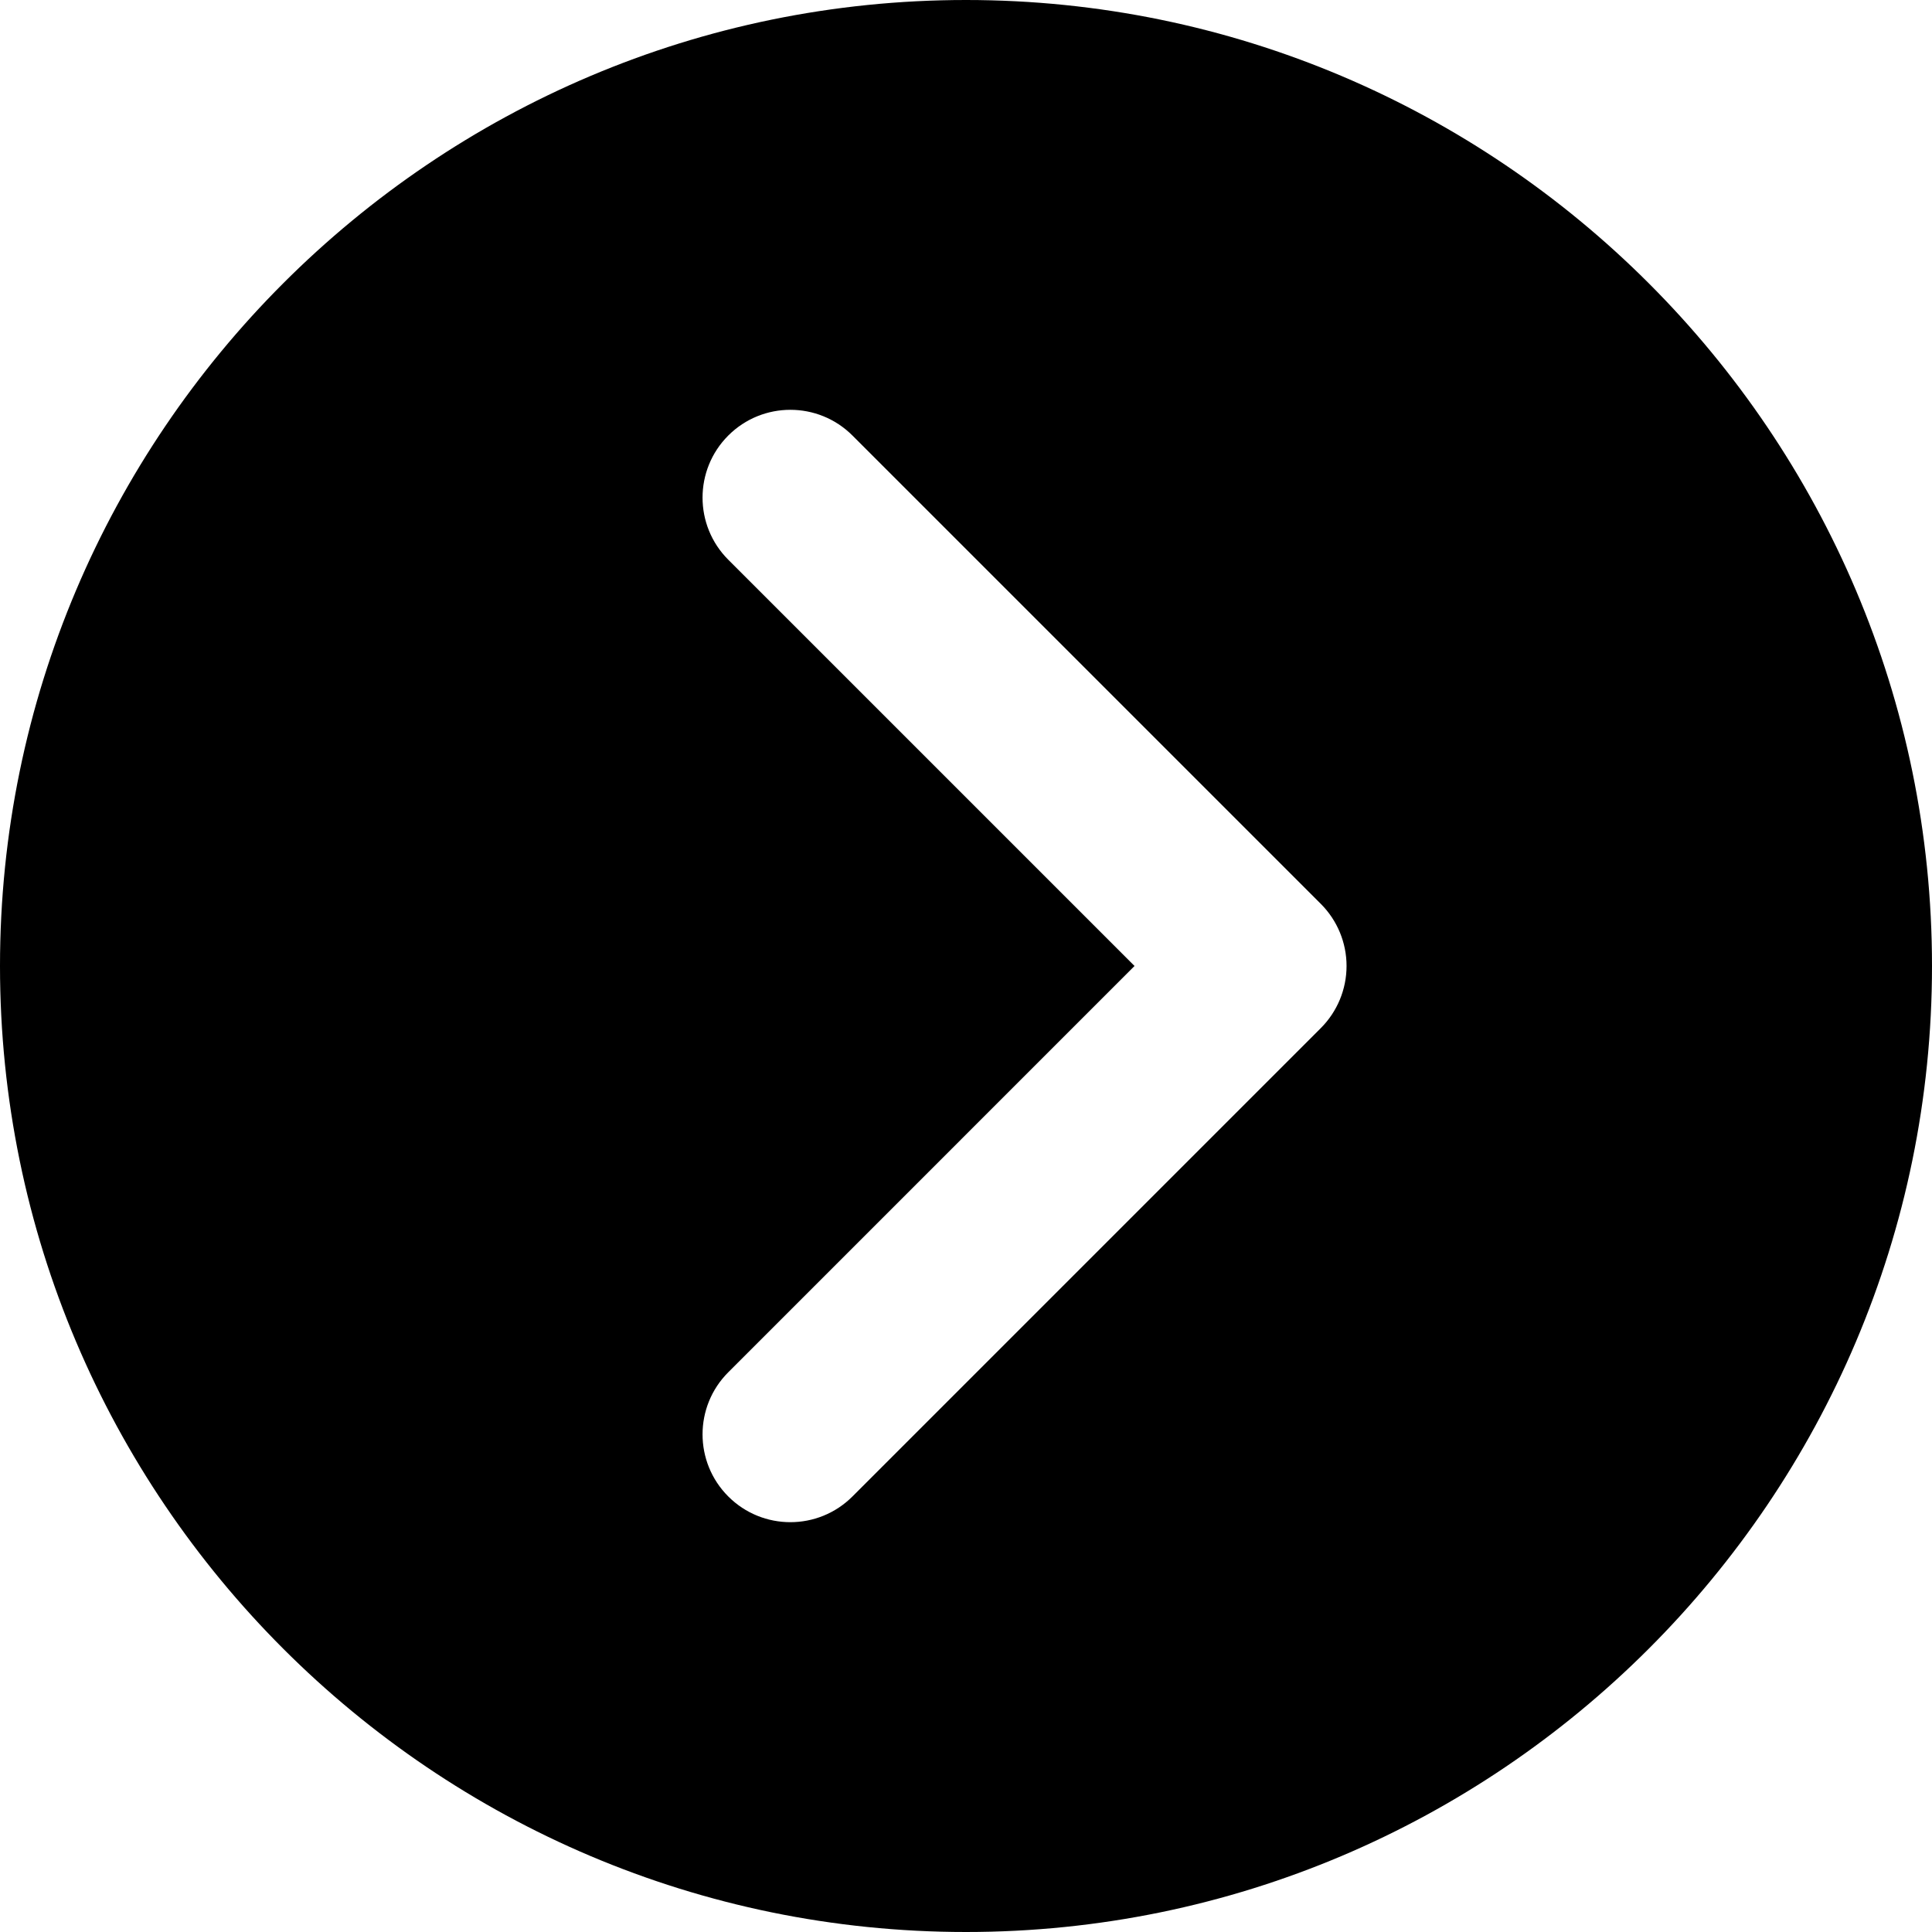
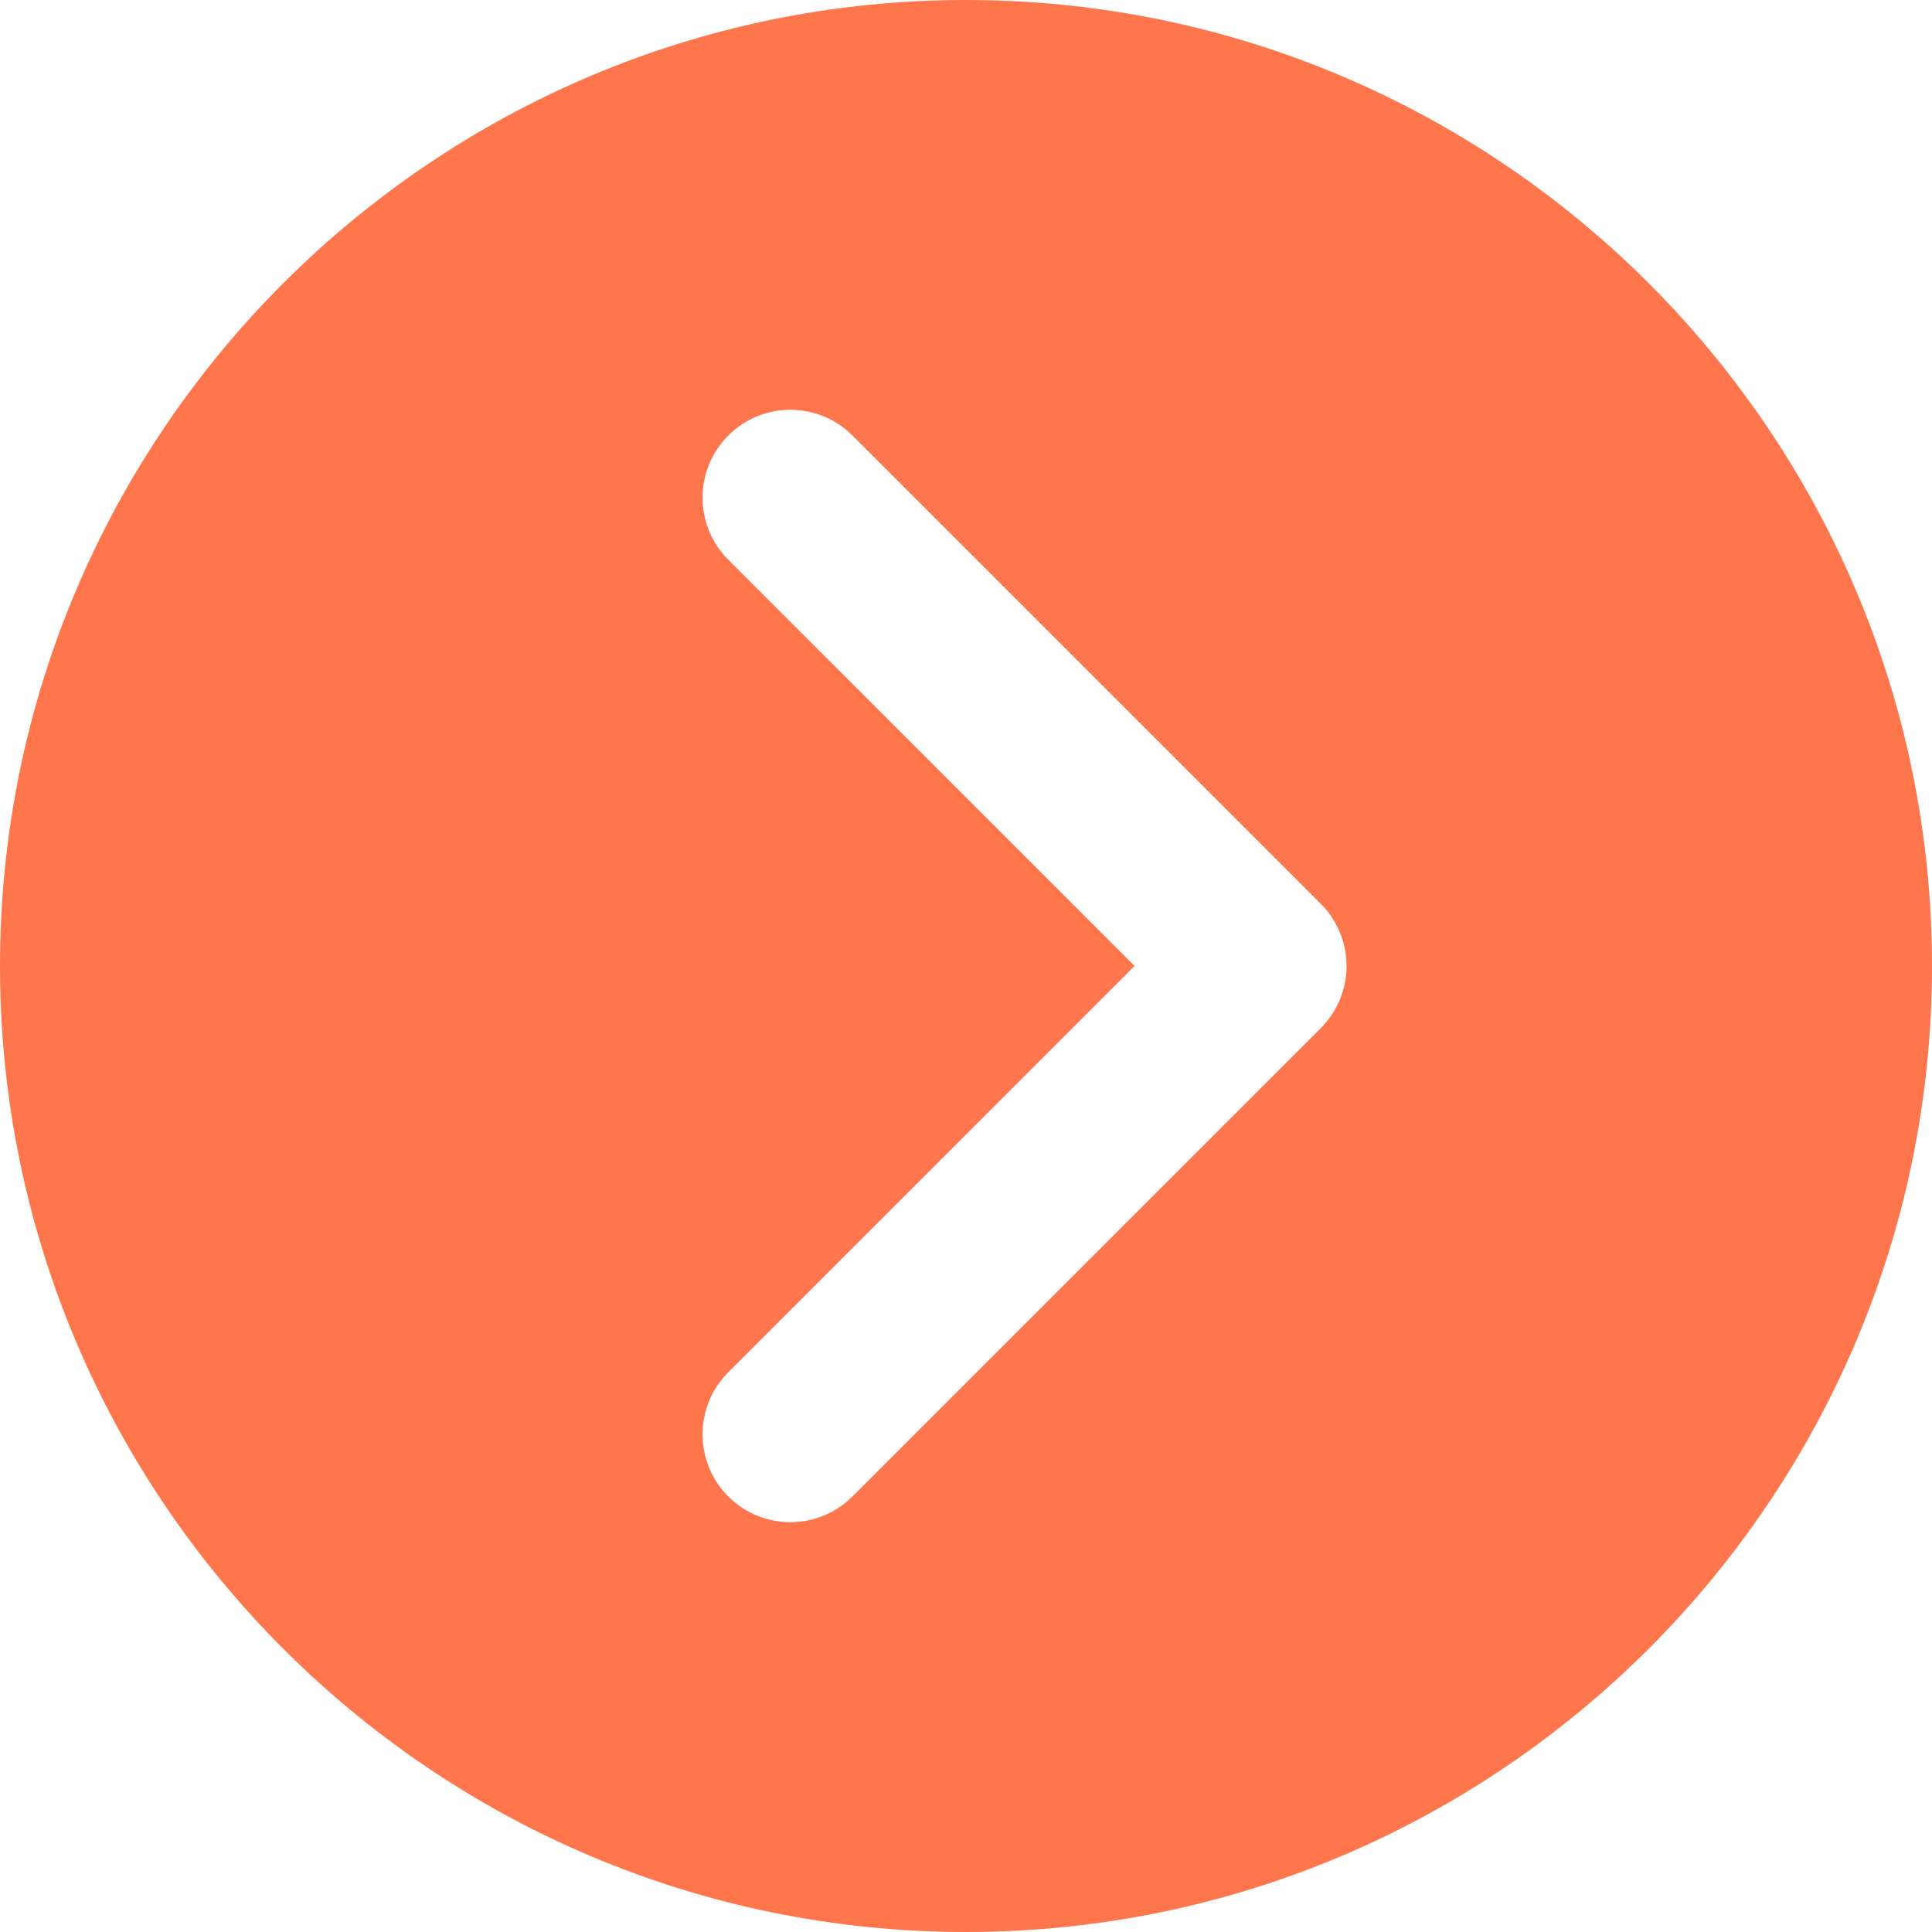
- <svg xmlns="http://www.w3.org/2000/svg" fill="#000000" height="800px" width="800px" version="1.1" id="Layer_1" viewBox="0 0 330 330" xml:space="preserve">
+ <svg xmlns="http://www.w3.org/2000/svg" fill="#FF764C" height="800px" width="800px" version="1.1" id="Layer_1" viewBox="0 0 330 330" xml:space="preserve">
  <path id="XMLID_2_" d="M165,0C74.019,0,0,74.019,0,165s74.019,165,165,165s165-74.019,165-165S255.981,0,165,0z M225.606,175.605  l-80,80.002C142.678,258.535,138.839,260,135,260s-7.678-1.464-10.606-4.394c-5.858-5.857-5.858-15.355,0-21.213l69.393-69.396  l-69.393-69.392c-5.858-5.857-5.858-15.355,0-21.213c5.857-5.858,15.355-5.858,21.213,0l80,79.998  c2.814,2.813,4.394,6.628,4.394,10.606C230,168.976,228.42,172.792,225.606,175.605z" />
</svg>
